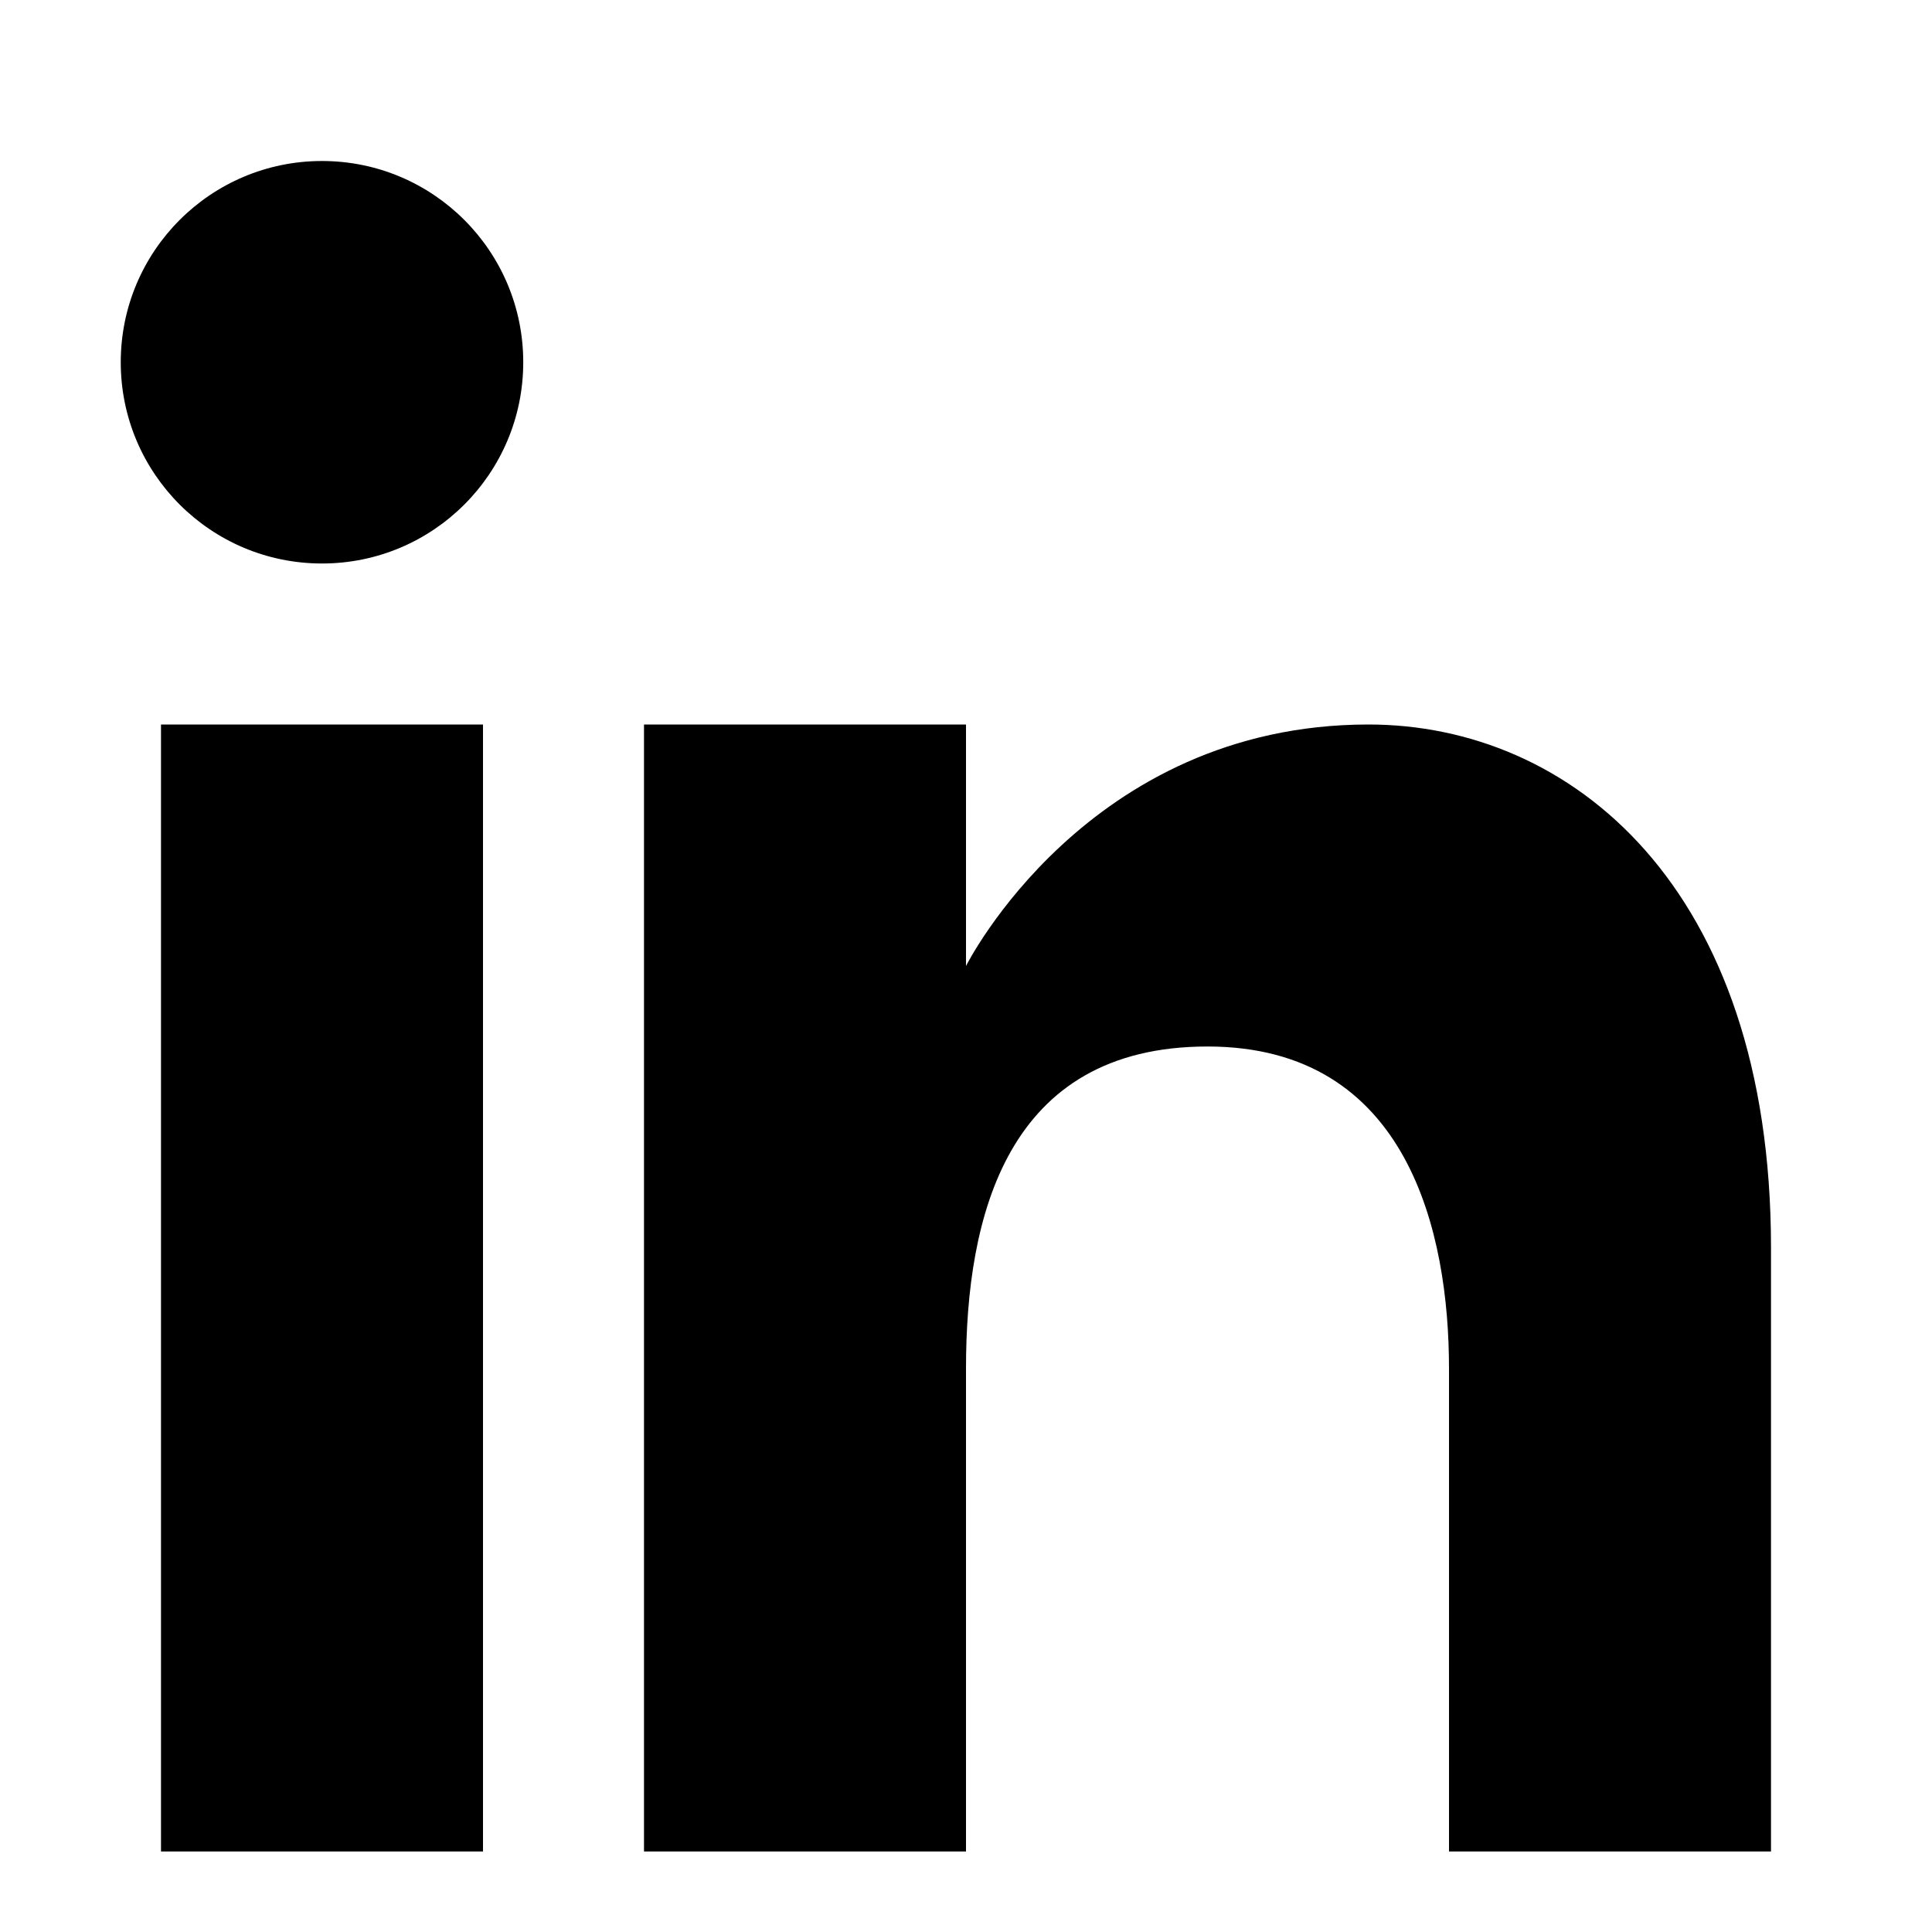
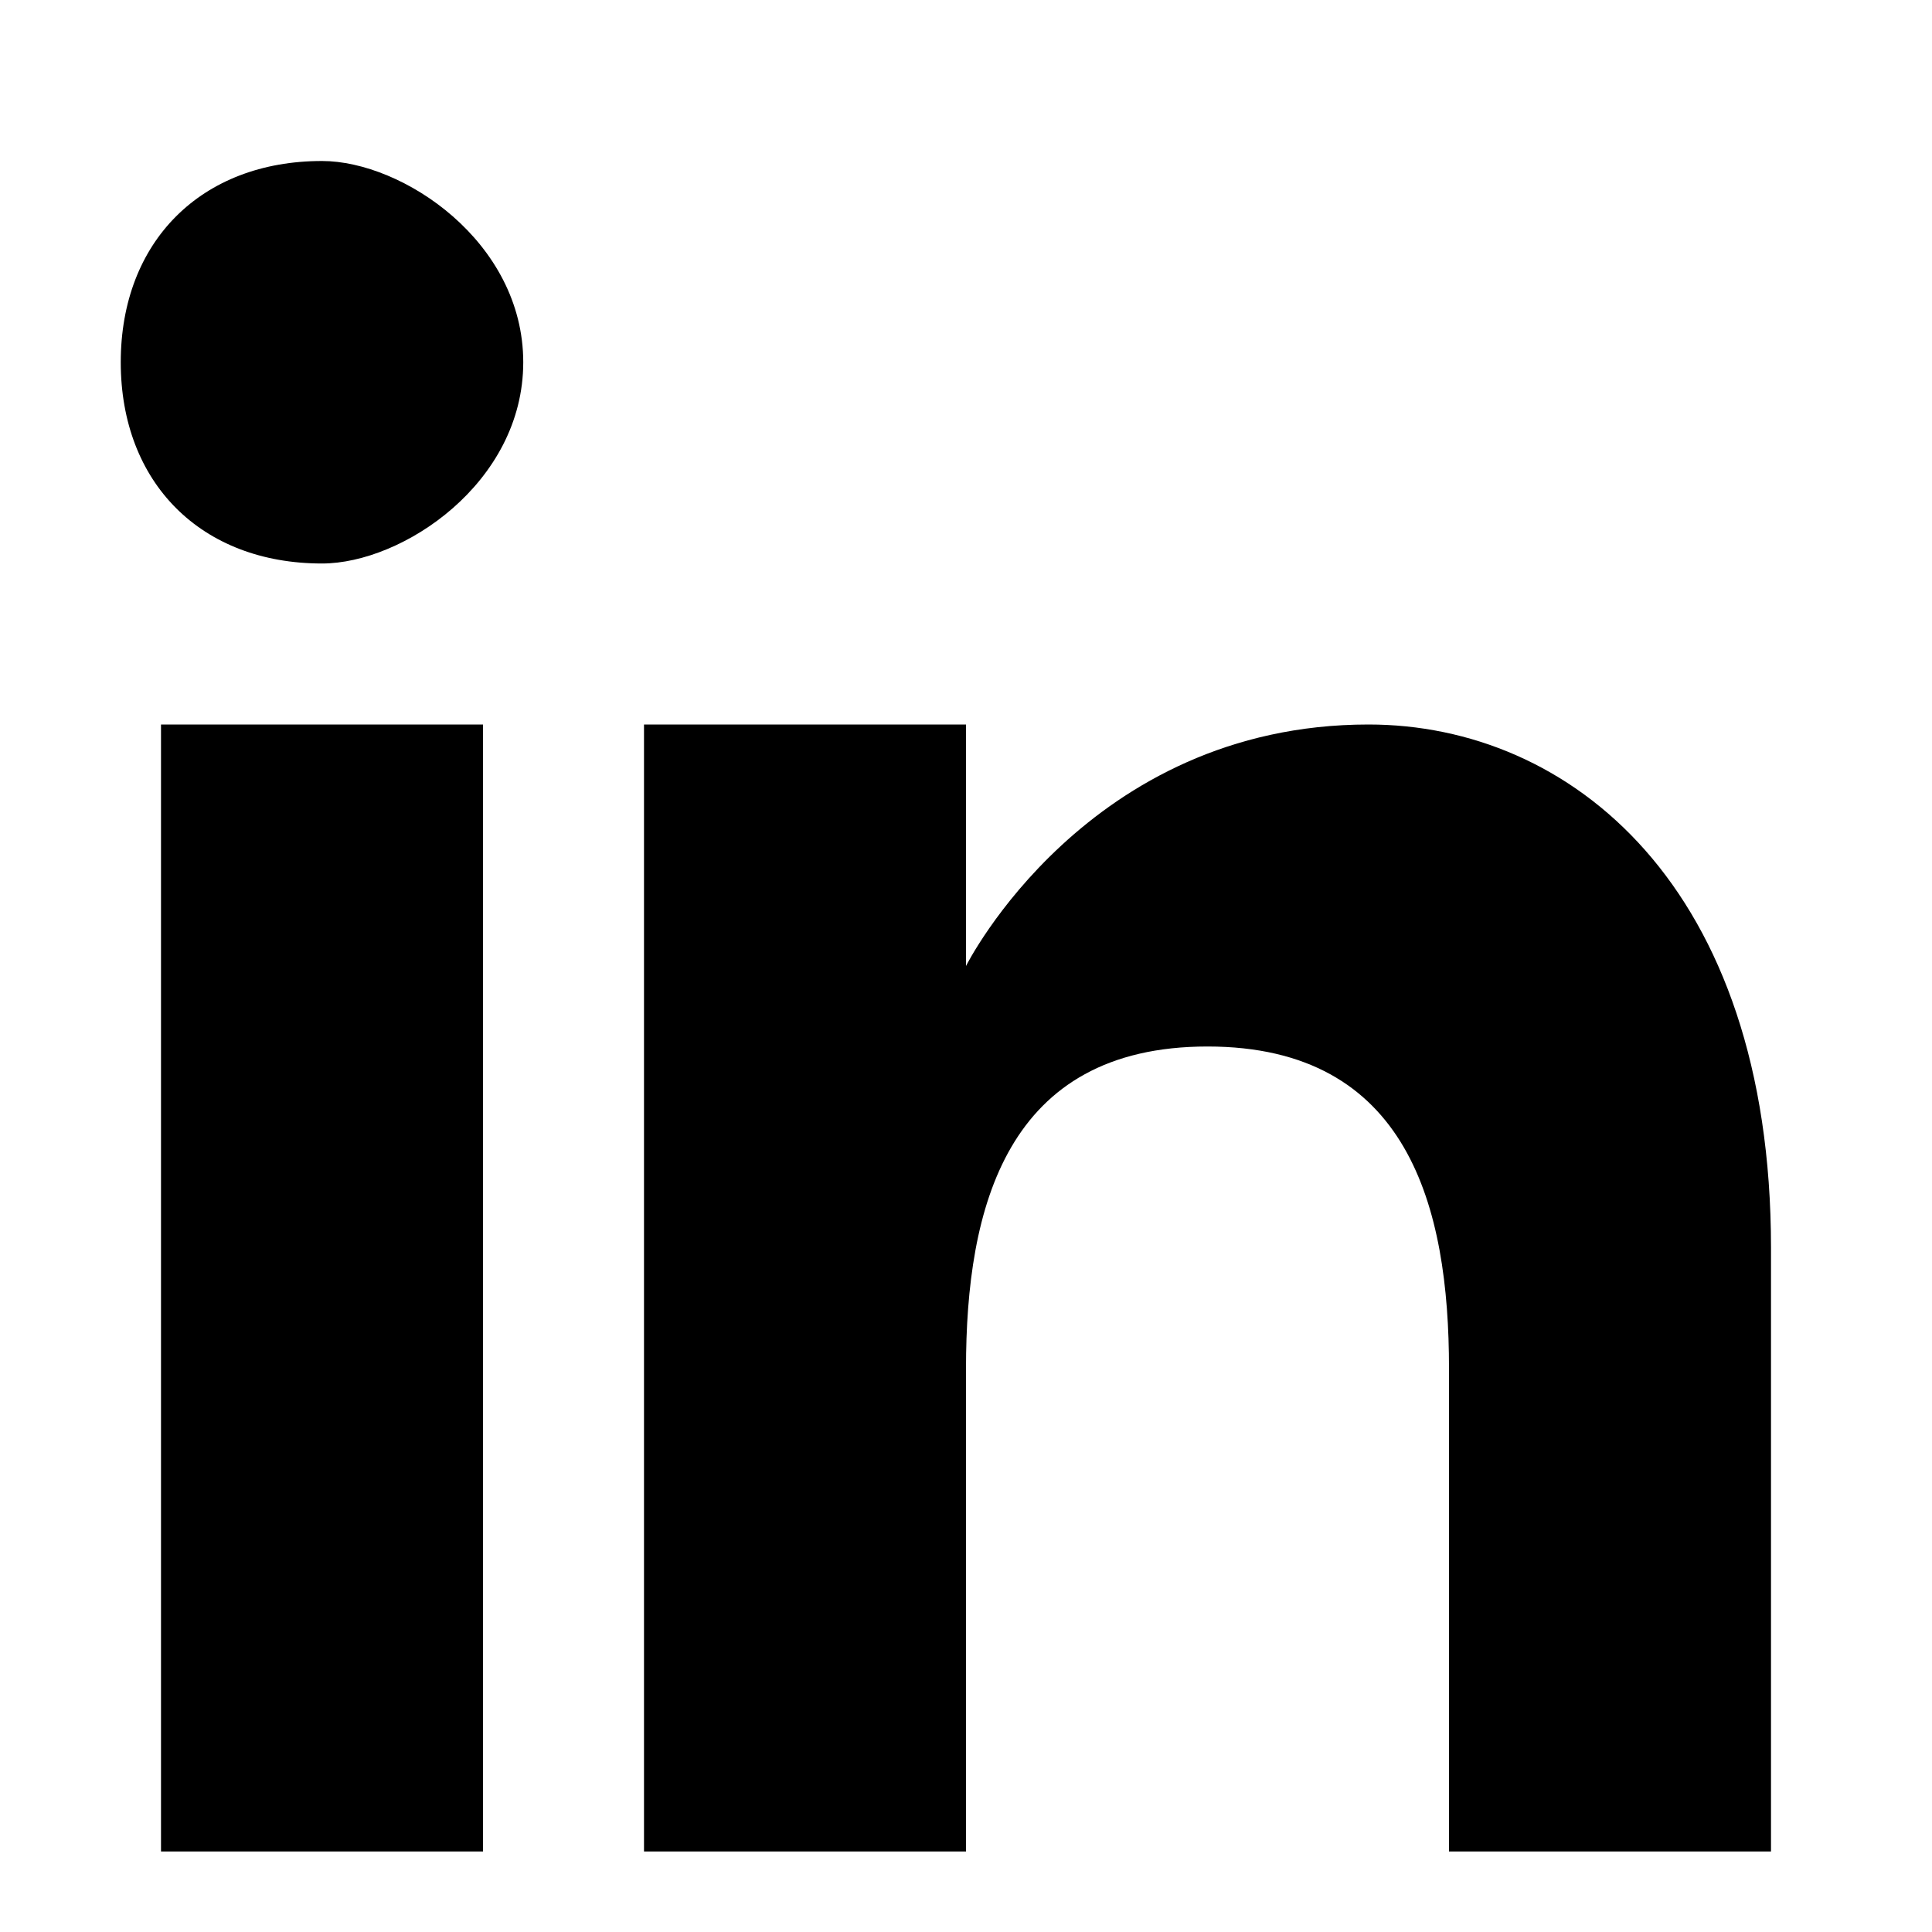
<svg xmlns="http://www.w3.org/2000/svg" width="24px" height="24px" viewBox="0 0 24 24" version="1.1">
-   <defs />
-   <g id="Page-1" stroke="none" stroke-width="1" fill="none">
-     <g id="linkedin-24" fill="#000000">
-       <path d="M22,23 L18,23 L18,17 C18,15.326 17.5,13 15,13 C12.5,13 12,15.117 12,17 L12,23 L8,23 L8,9 L12,9 L12,12 C12,12 13.5,9 17,9 C19.5,9 22,11 22,15.5 L22,23 Z M6,23 L2,23 L2,9 L6,9 L6,23 Z M4,7 C5.381,7 6.5,5.881 6.5,4.5 C6.5,3.119 5.381,2 4,2 C2.619,2 1.5,3.119 1.5,4.5 C1.5,5.881 2.619,7 4,7 Z" id="Linkedin" />
-     </g>
+   <g id="social-linkedin">
+     <path stroke="none" fill="#000000" d="M22,23 L18,23 L18,17 C18,15 17.5,13 15,13 C12.5,13 12,15 12,17 L12,23 L8,23 L8,9 L12,9 L12,12 C12,12 13.5,9 17,9 C19.5,9 22,11 22,15.5 L22,23 Z M6,23 L2,23 L2,9 L6,9 L6,23 Z M4,7 C5,7 6.5,6 6.5,4.5 C6.5,3 5,2 4,2 C2.5,2 1.5,3 1.5,4.5 C1.5,6 2.5,7 4,7 Z" />
  </g>
</svg>
